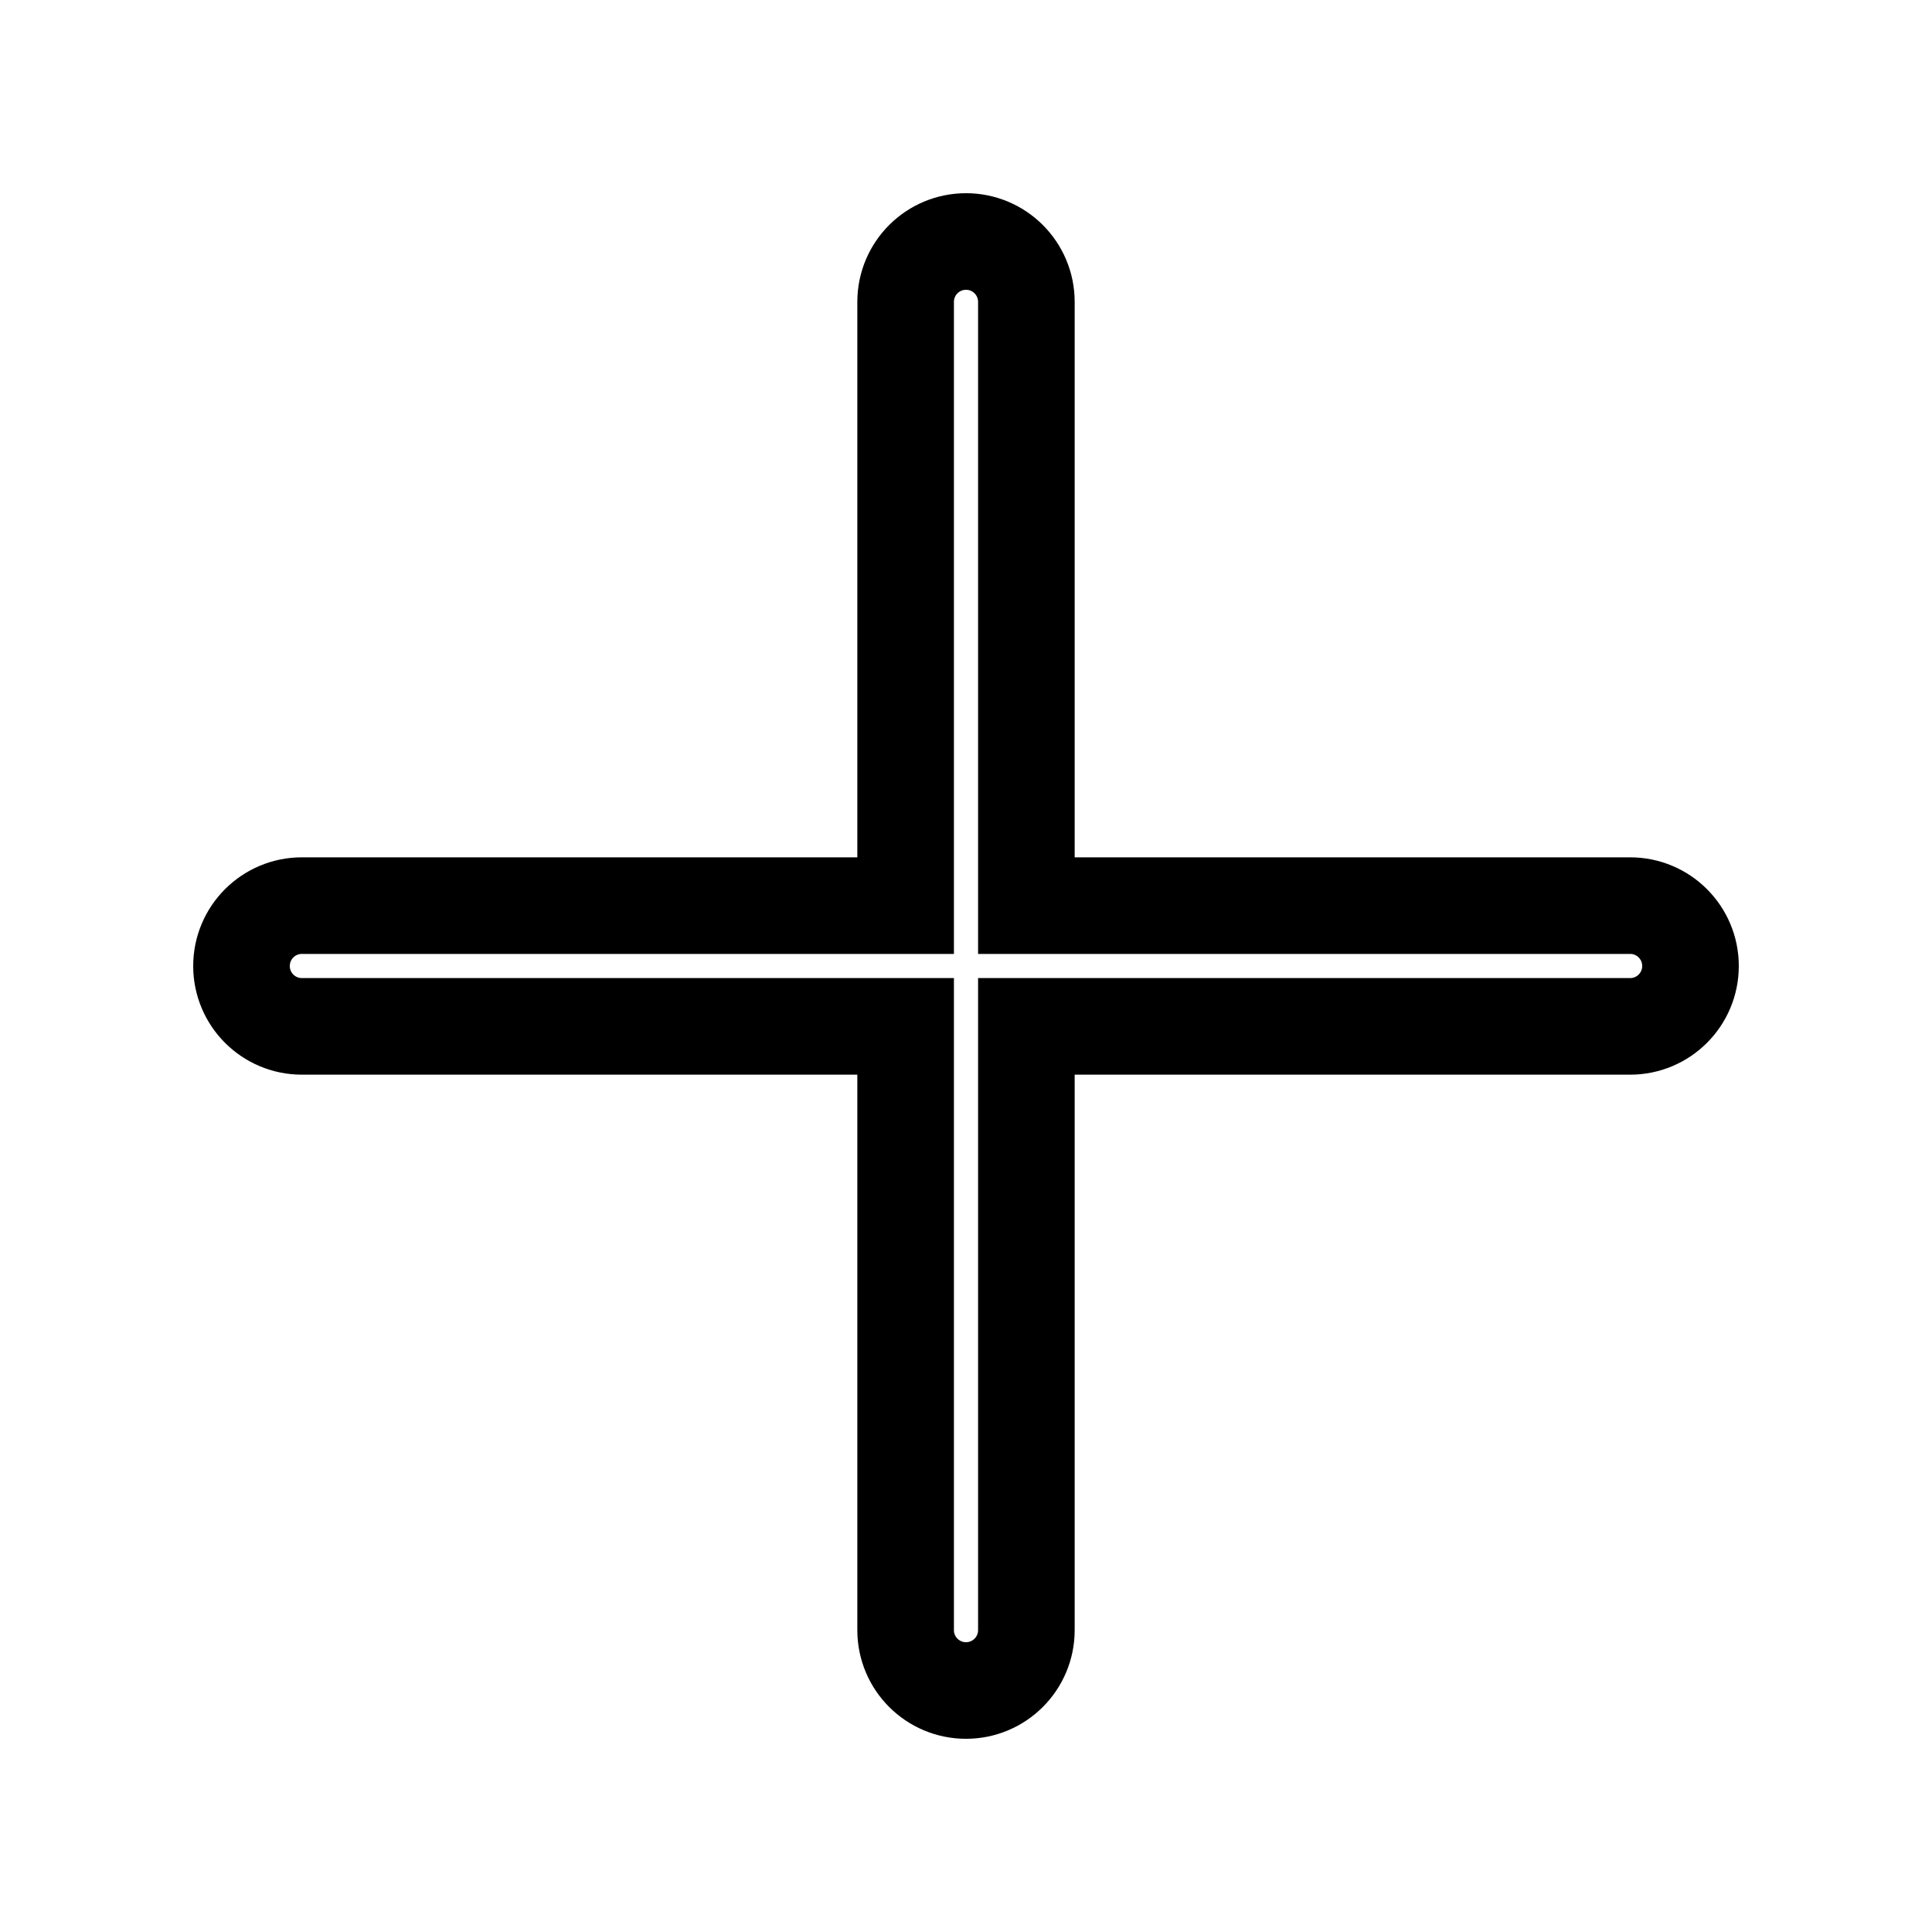
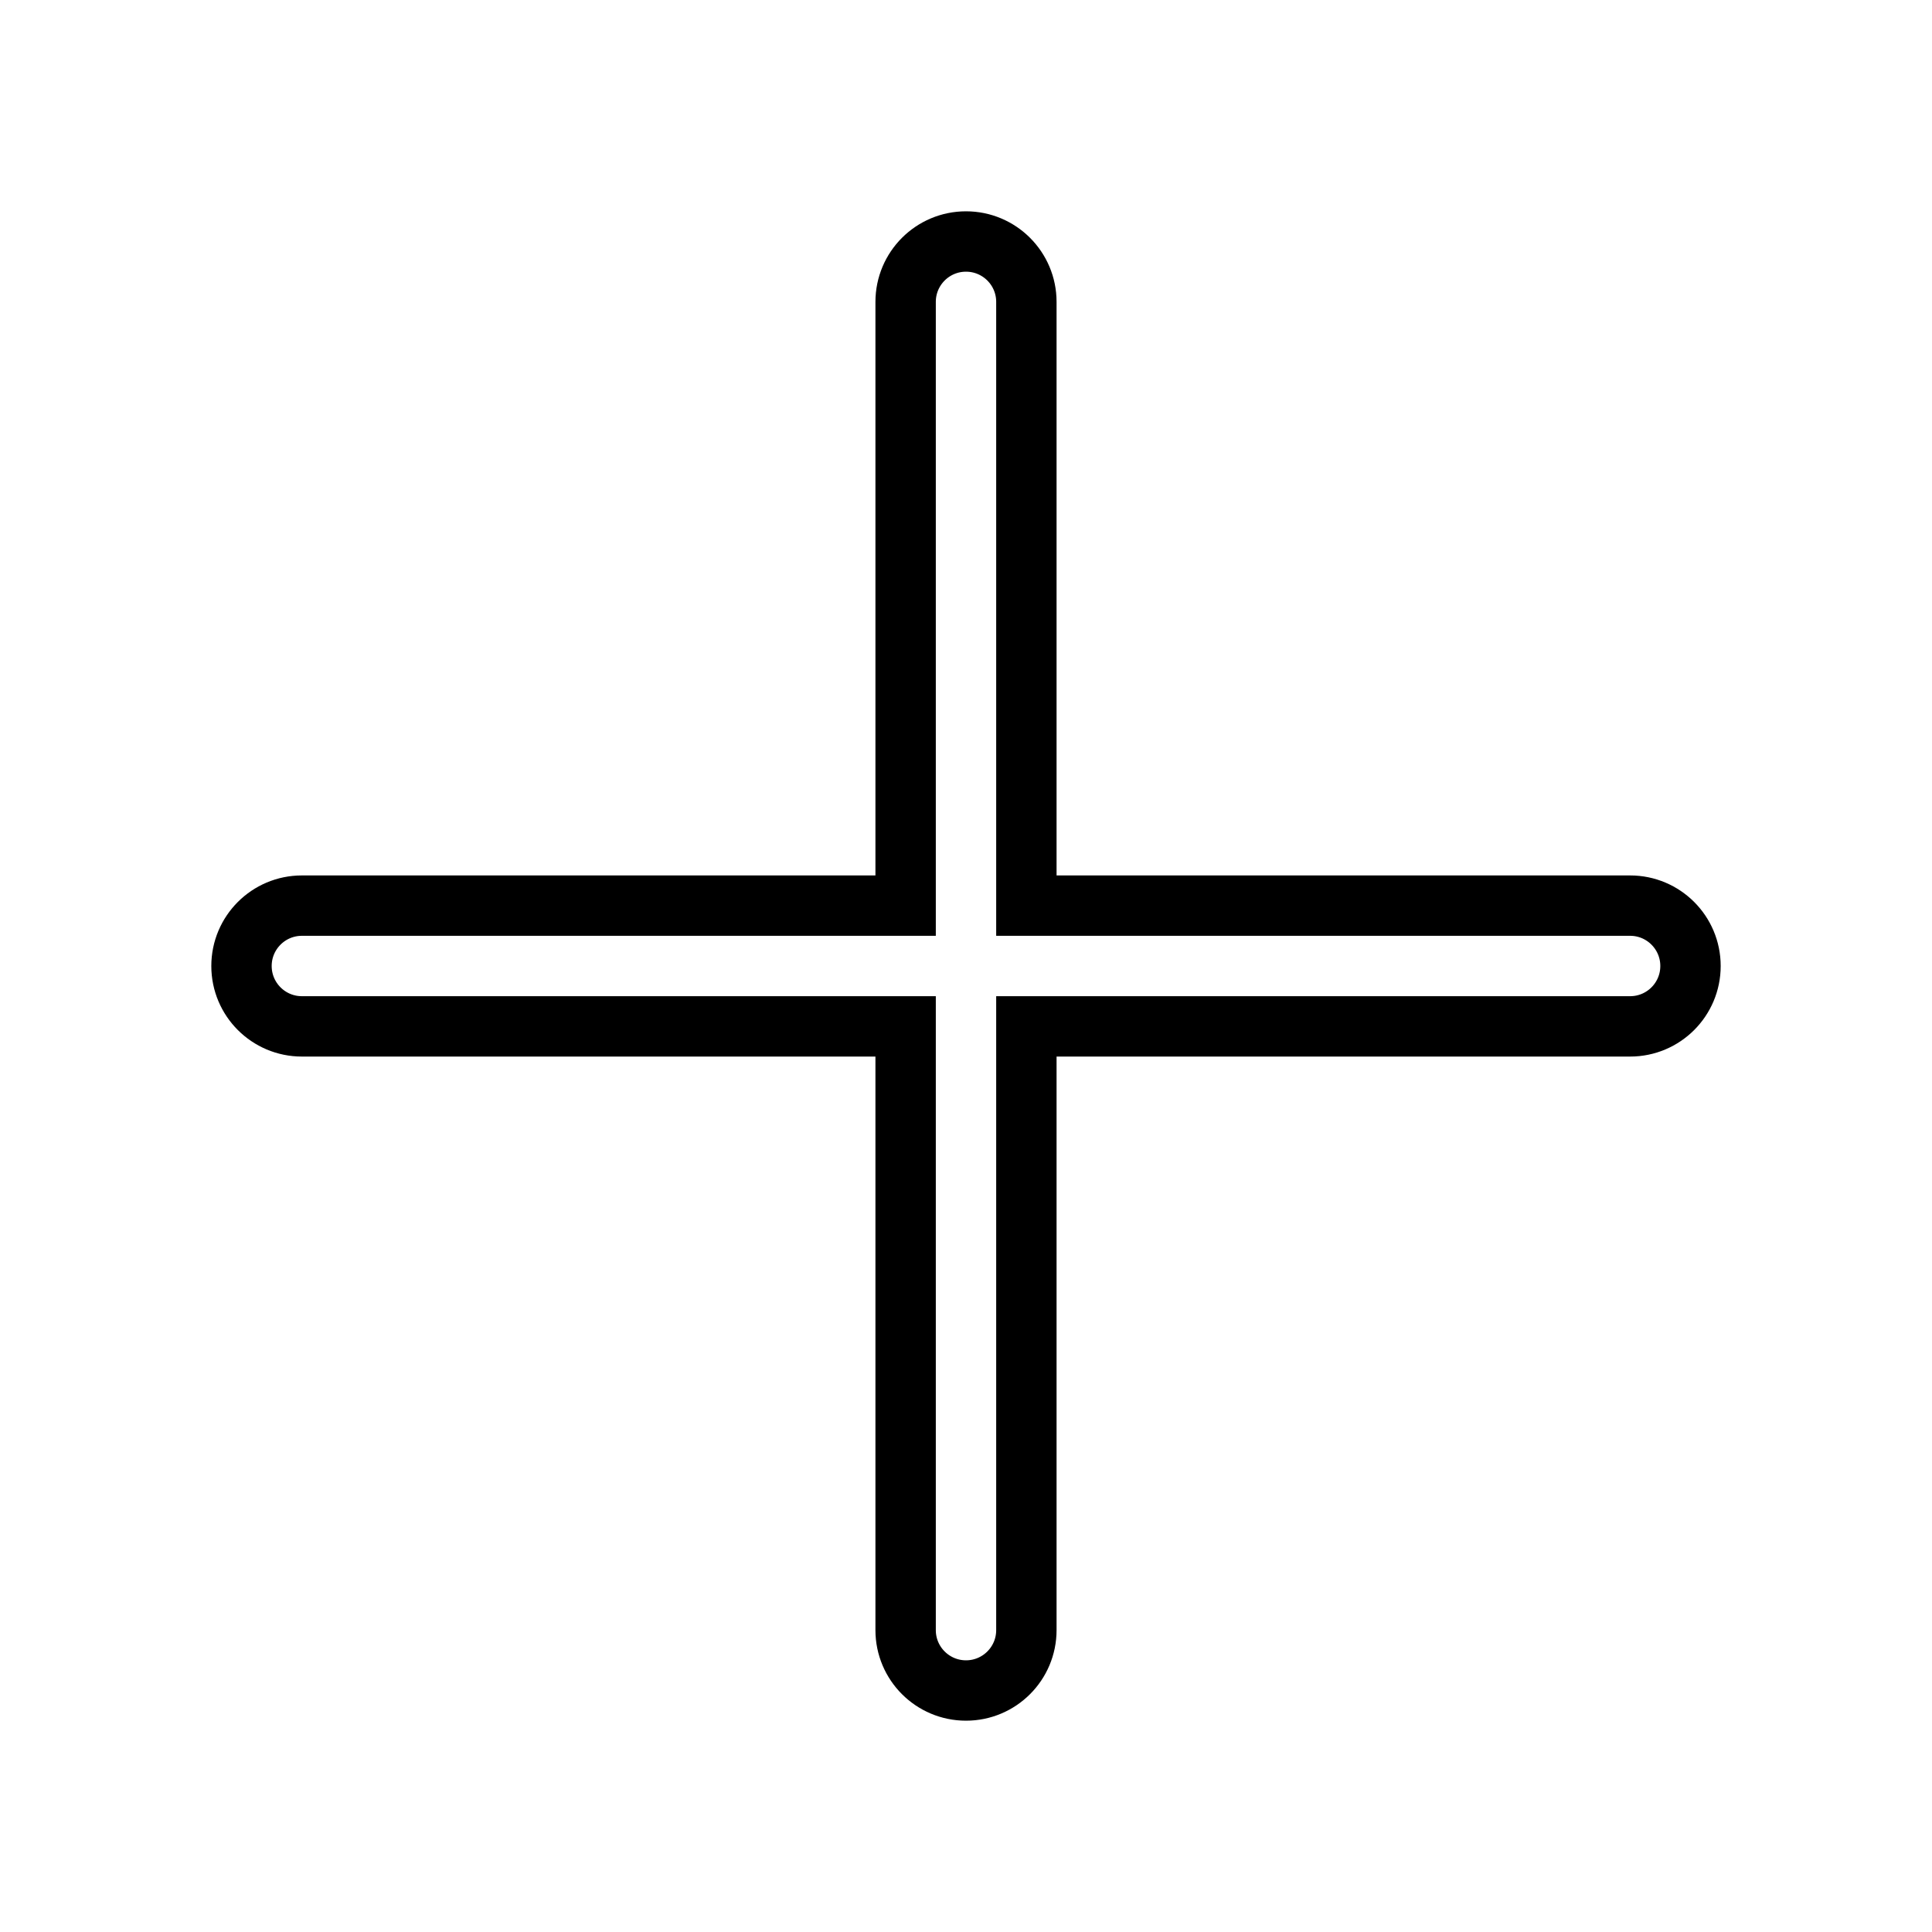
- <svg xmlns="http://www.w3.org/2000/svg" width="16" height="16" stroke="currentColor" stroke-width="0.8" fill="none" class="bi bi-plus-lg" viewBox="0 0 16 16">
+ <svg xmlns="http://www.w3.org/2000/svg" width="16" height="16" stroke="currentColor" stroke-width="0.5" fill="none" class="bi bi-plus-lg" viewBox="0 0 16 16">
  <path fill-rule="evenodd" d="M8 2a.5.5 0 0 1 .5.5v5h5a.5.5 0 0 1 0 1h-5v5a.5.5 0 0 1-1 0v-5h-5a.5.5 0 0 1 0-1h5v-5A.5.5 0 0 1 8 2" />
</svg>
